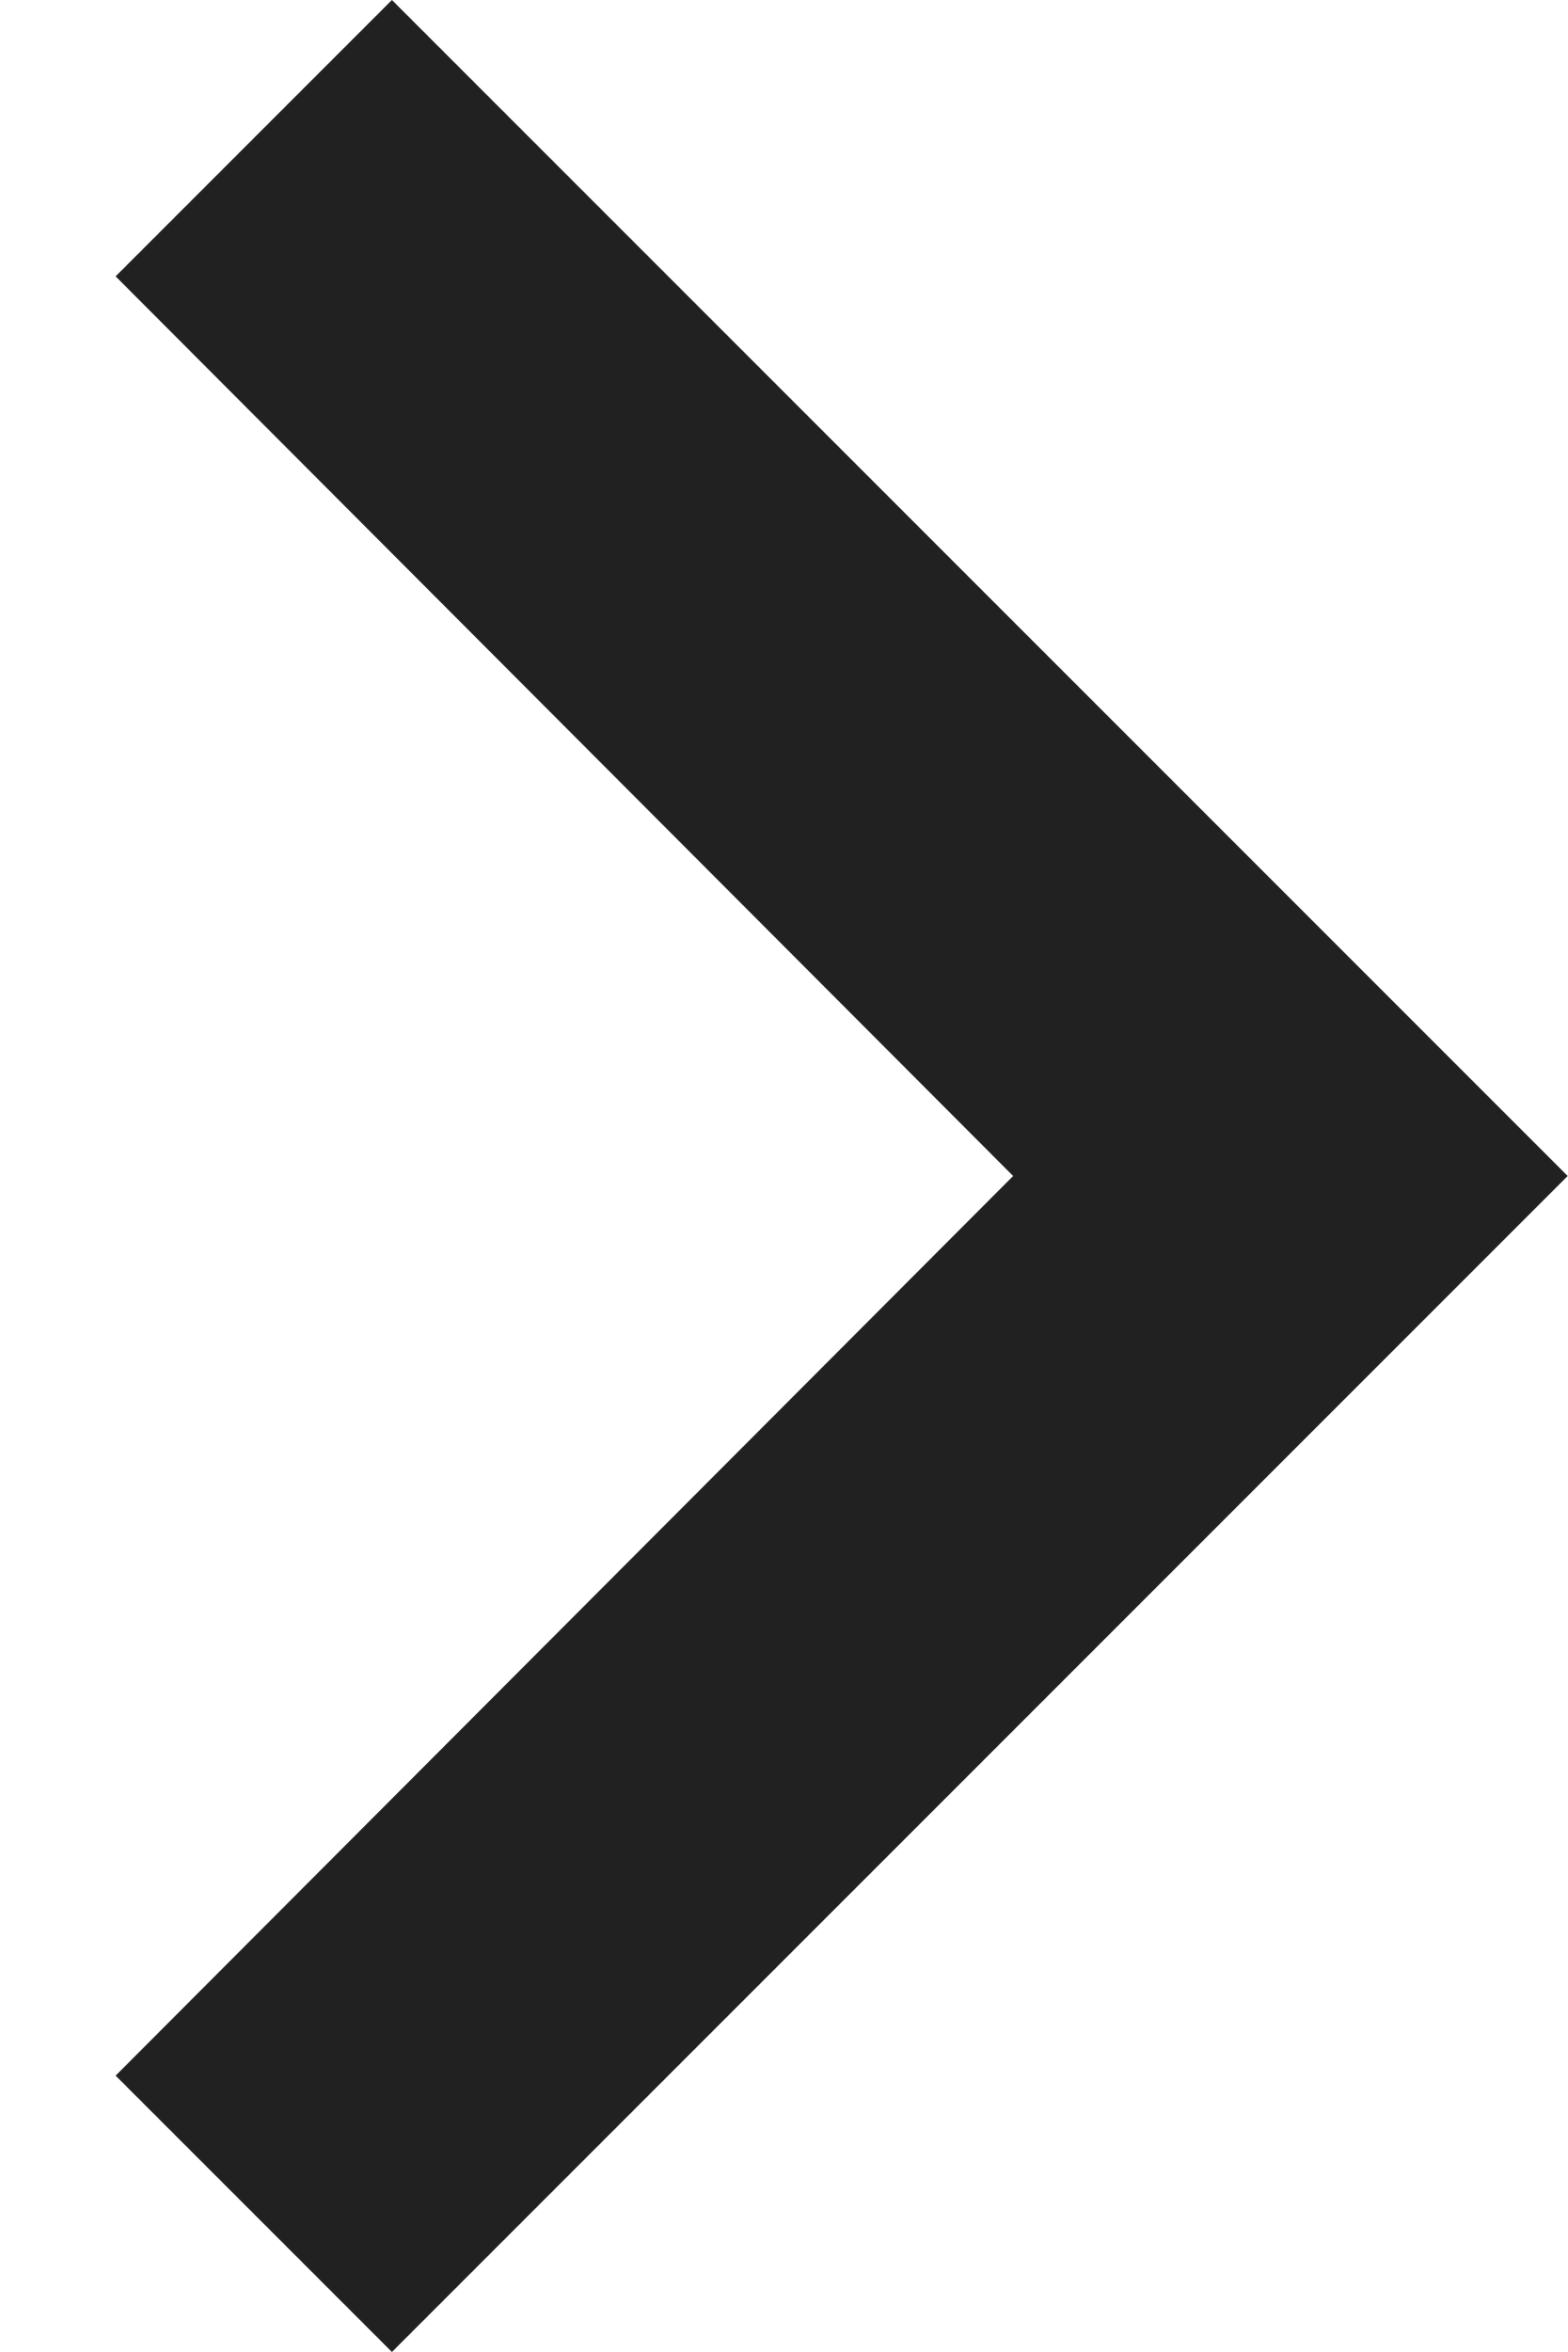
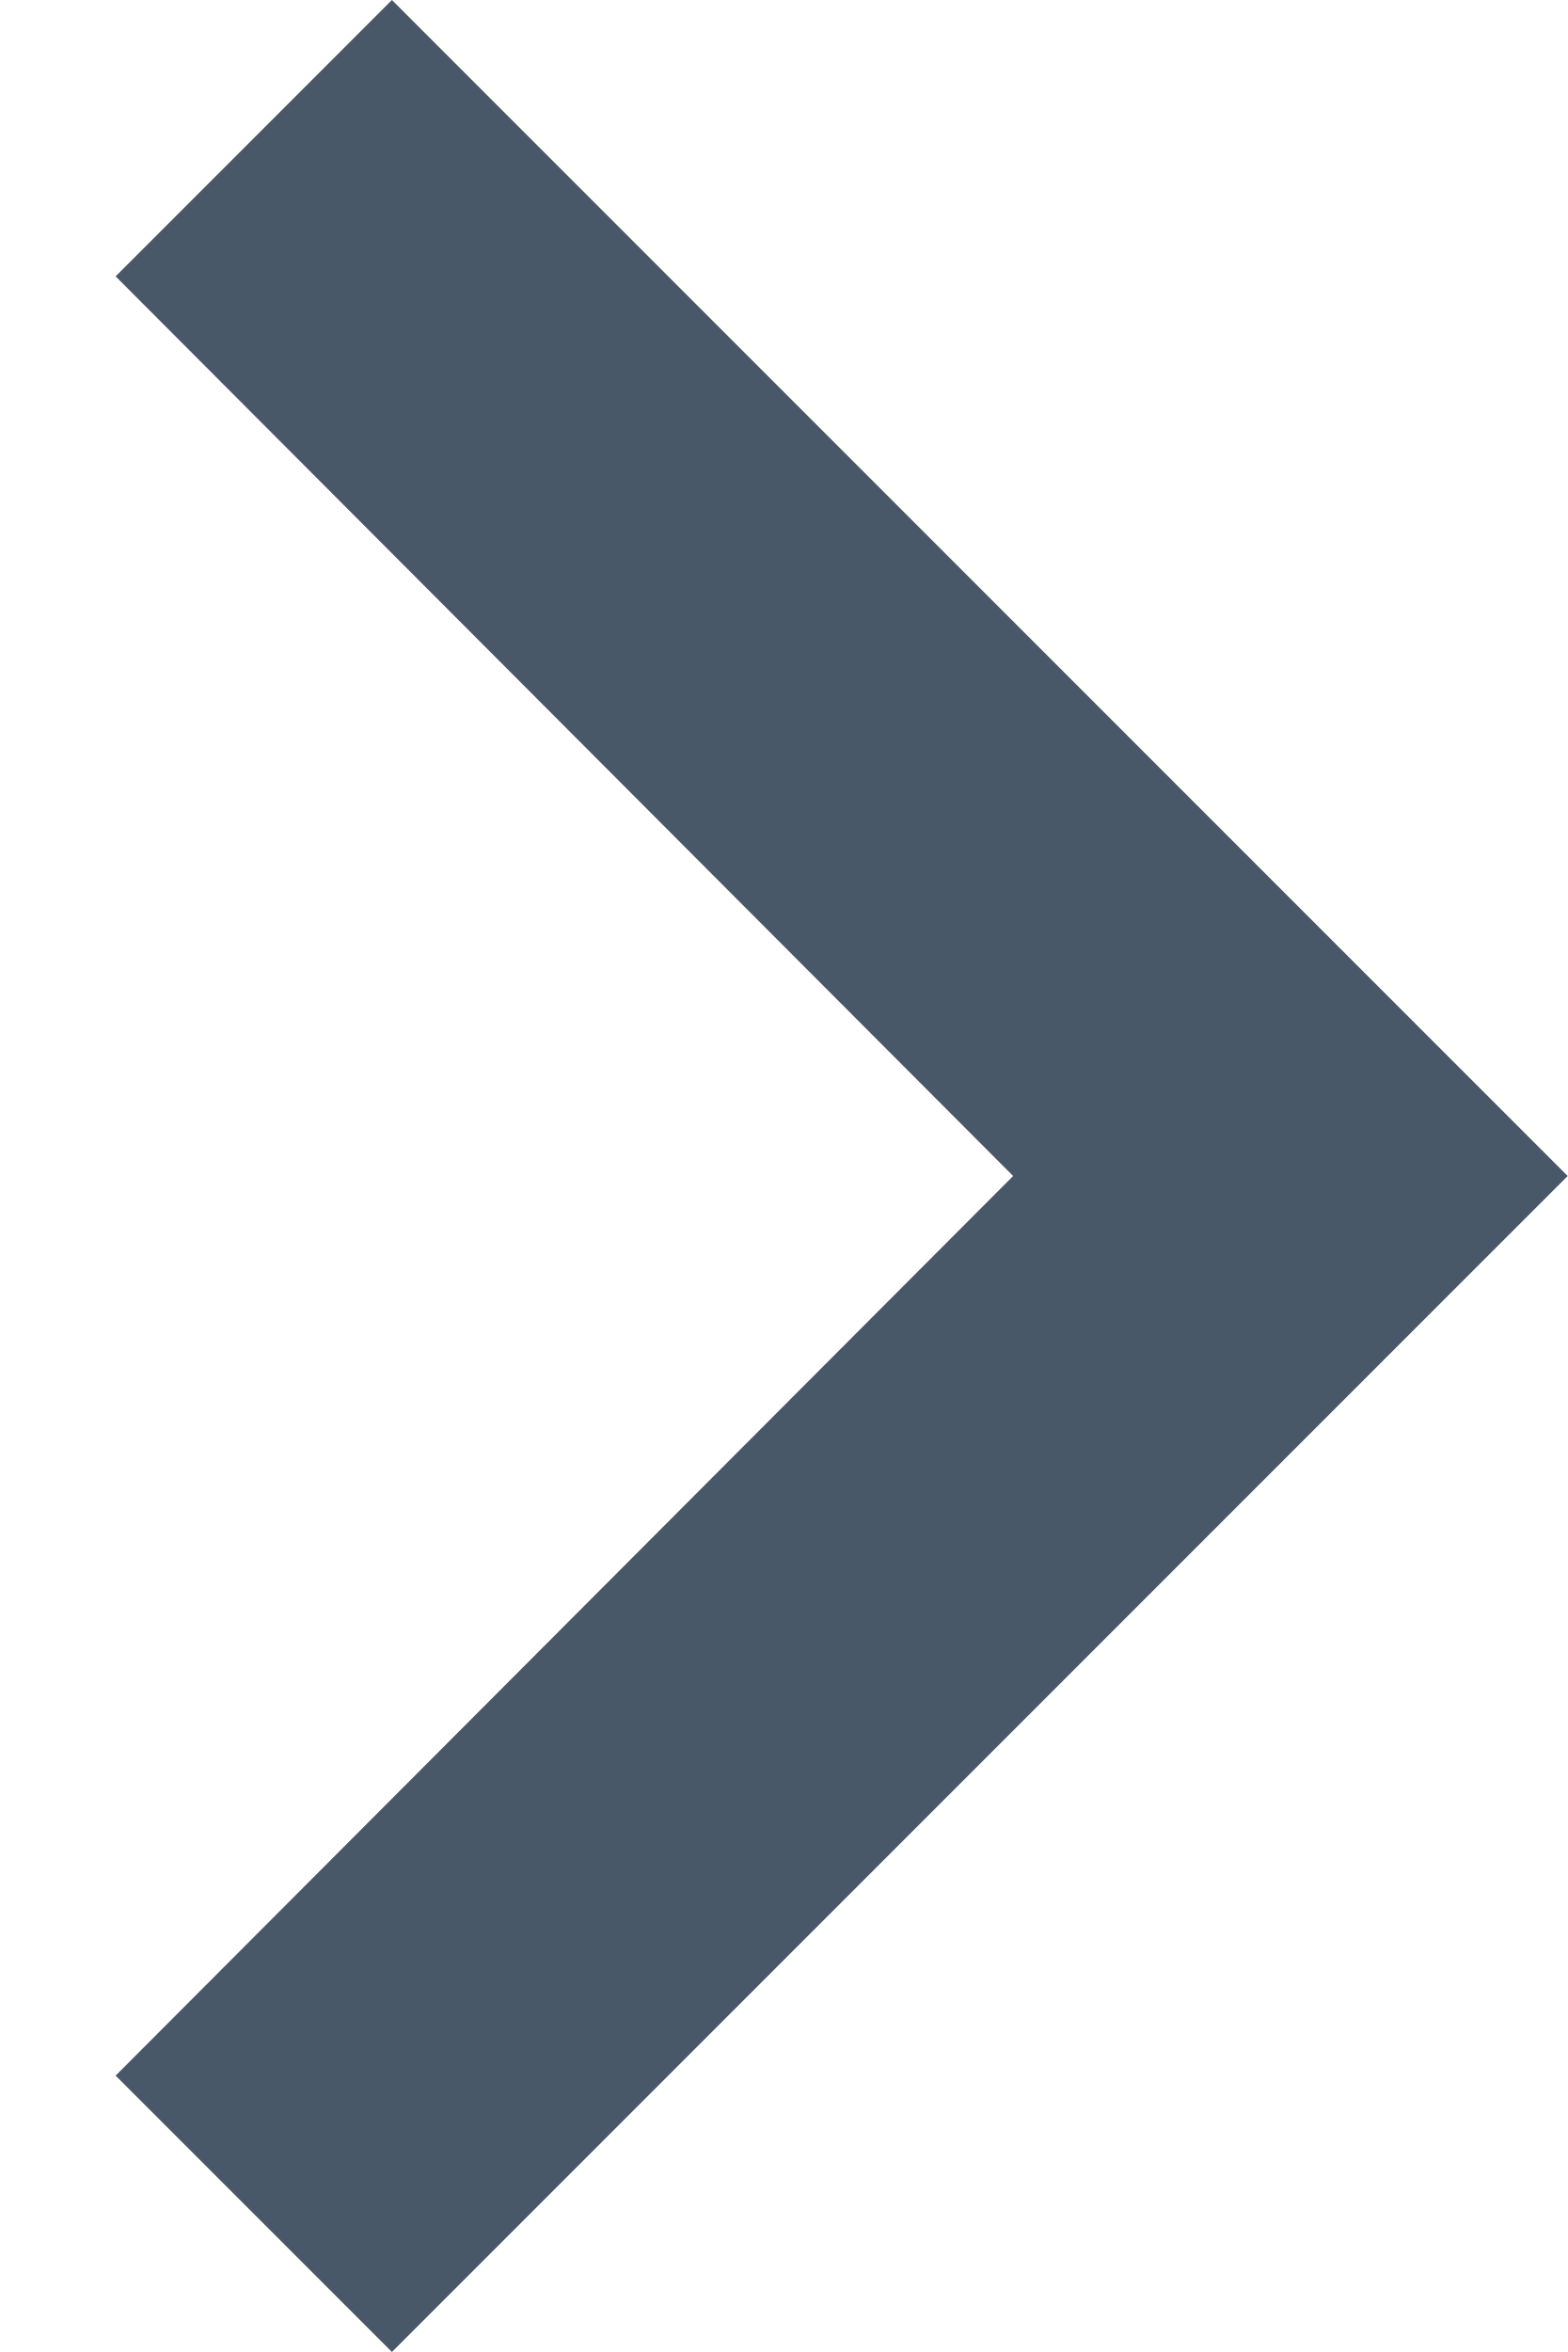
<svg xmlns="http://www.w3.org/2000/svg" width="8" height="12" viewBox="0 0 8 12" fill="none">
-   <path fill-rule="evenodd" clip-rule="evenodd" d="M2 0L0.59 1.41L5.17 6L0.59 10.59L2 12L8 6L2 0Z" fill="black" fill-opacity="0.87" />
+   <path fill-rule="evenodd" clip-rule="evenodd" d="M2 0L0.59 1.41L5.17 6L0.59 10.59L2 12L8 6L2 0Z" fill="#2E4052" fill-opacity="0.87" />
</svg>
